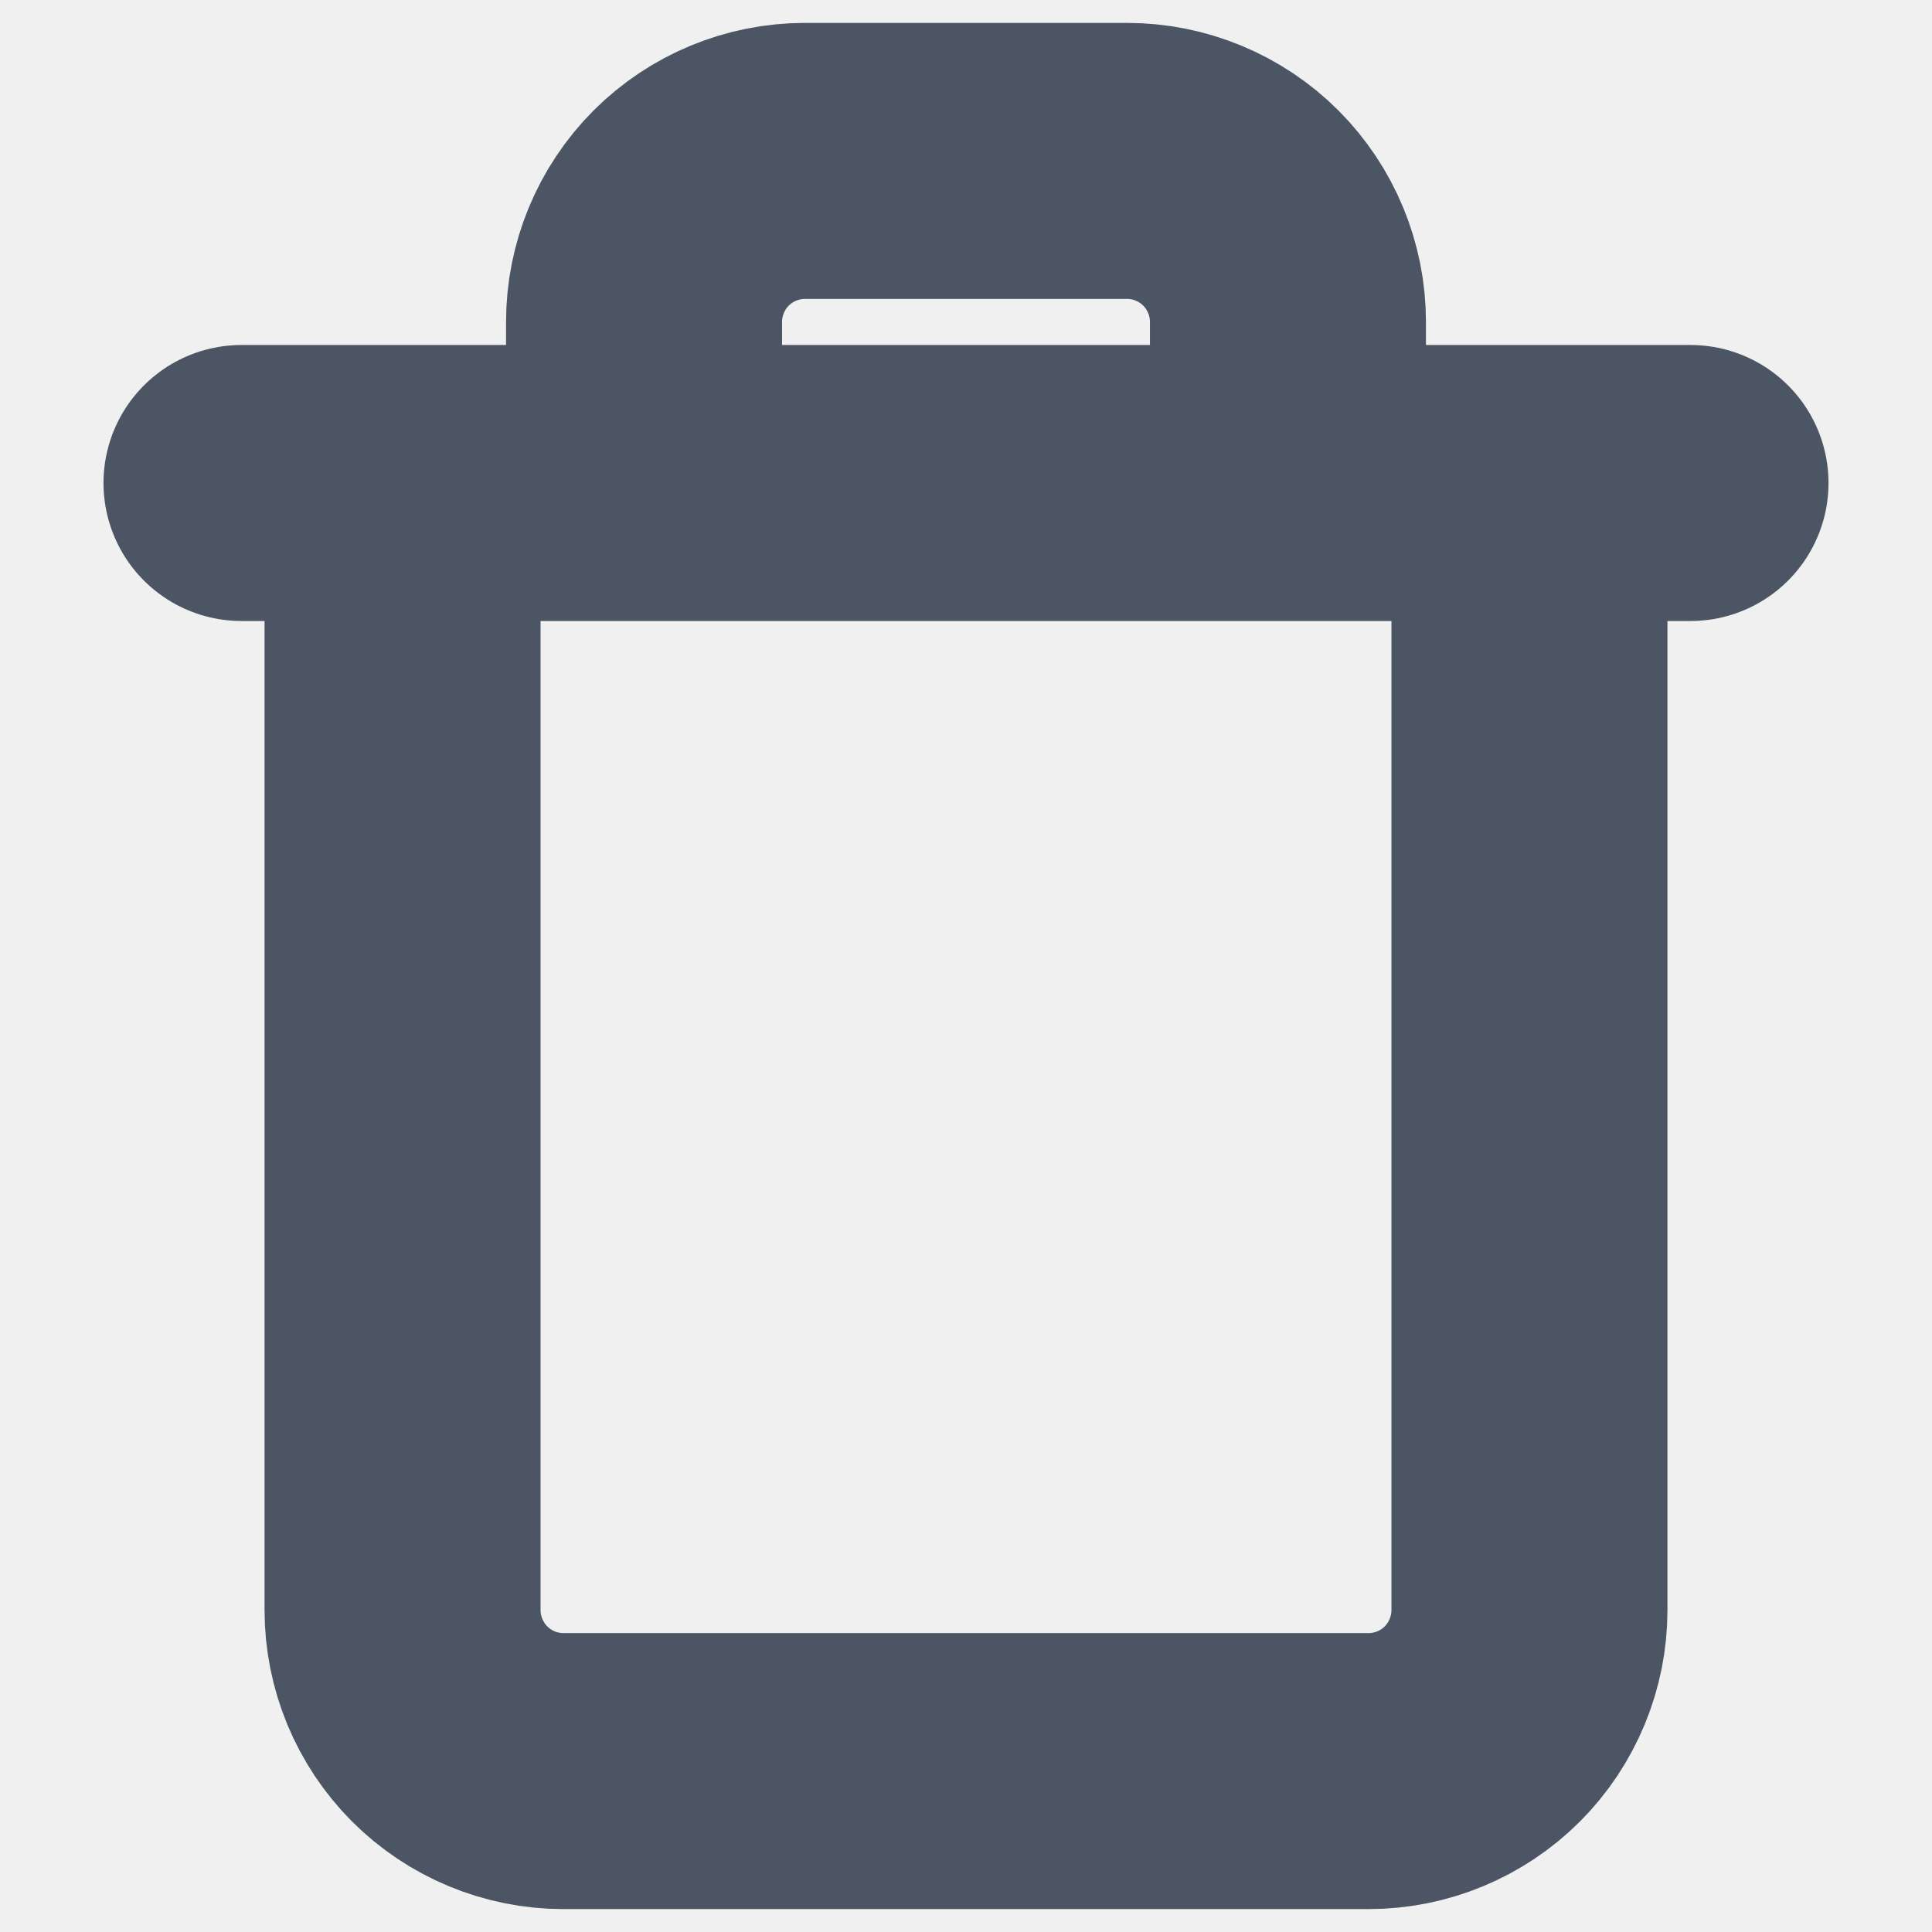
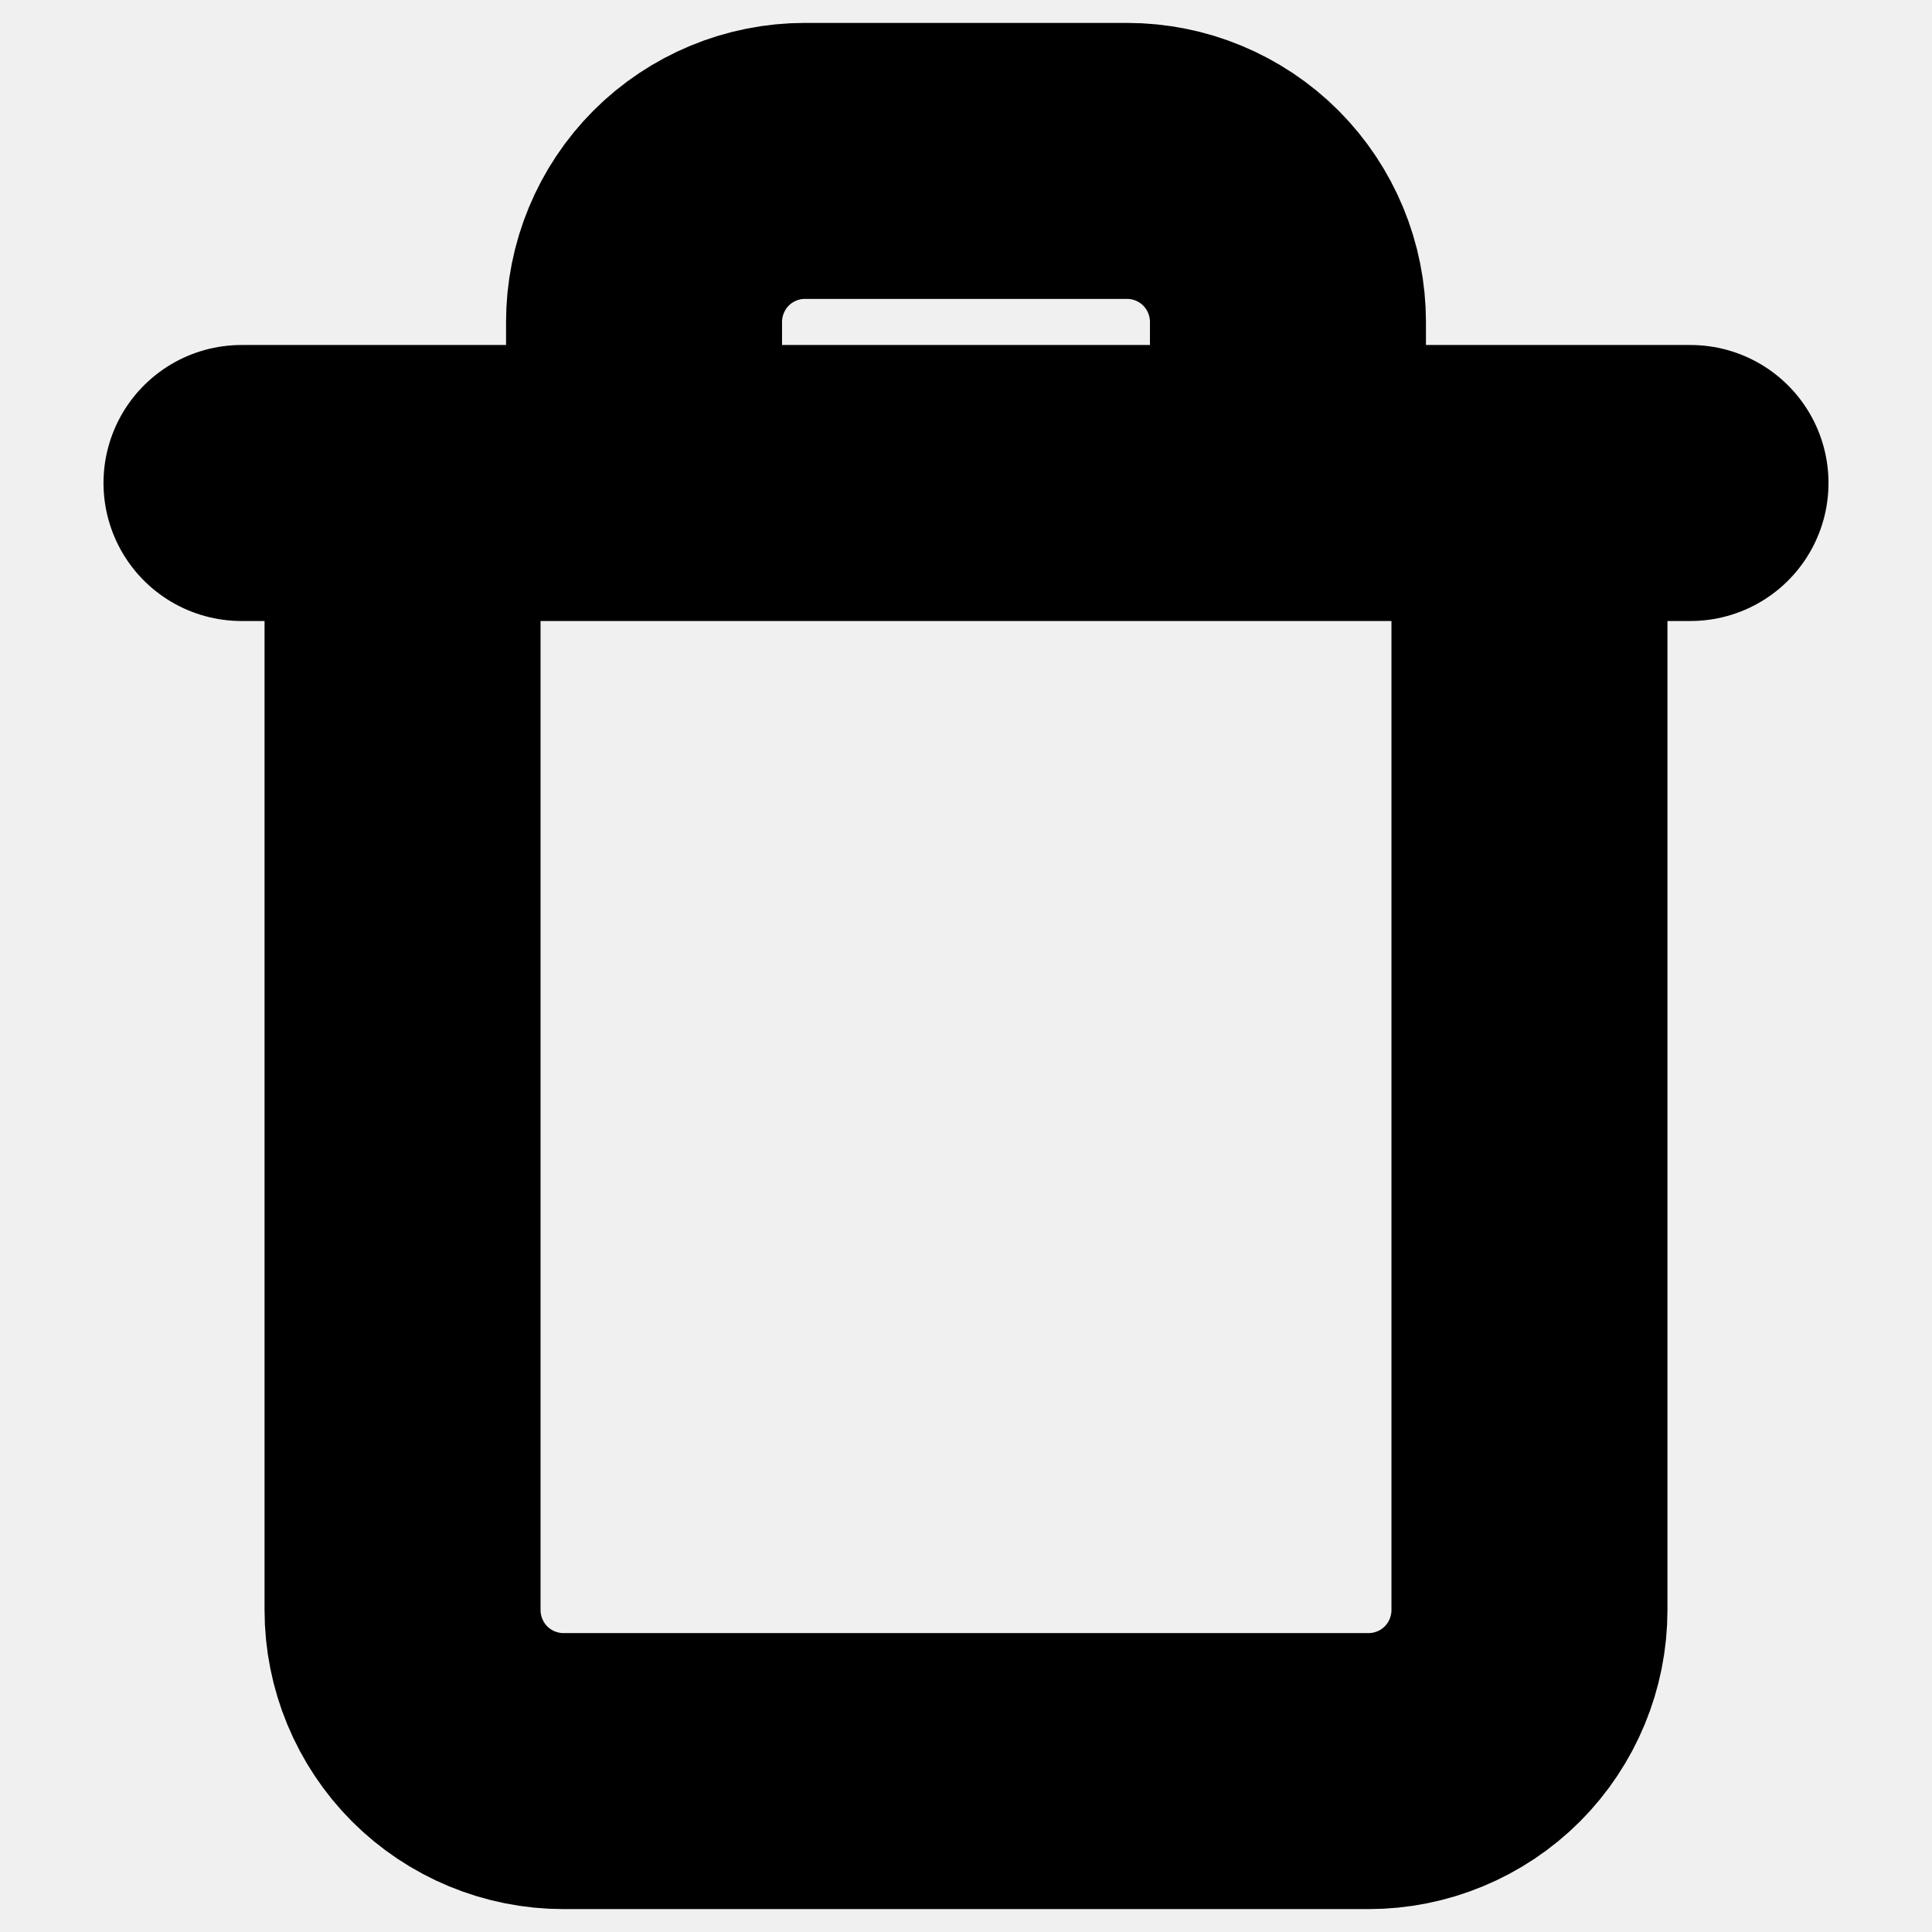
<svg xmlns="http://www.w3.org/2000/svg" width="14" height="14" viewBox="0 0 14 14" fill="none">
  <g clip-path="url(#clip0_4_511)">
-     <path d="M11.083 3.5V11.667C11.083 11.976 10.96 12.273 10.742 12.492C10.523 12.711 10.226 12.834 9.917 12.834H4.083C3.774 12.834 3.477 12.711 3.258 12.492C3.04 12.273 2.917 11.976 2.917 11.667V3.5M1.75 3.5H12.25M4.667 3.5V2.333C4.667 2.024 4.79 1.727 5.008 1.508C5.227 1.289 5.524 1.166 5.833 1.166H8.167C8.476 1.166 8.773 1.289 8.992 1.508C9.21 1.727 9.333 2.024 9.333 2.333V3.5" stroke="#4B5563" stroke-width="2" stroke-linecap="round" />
+     <path d="M11.083 3.5V11.667C11.083 11.976 10.96 12.273 10.742 12.492C10.523 12.711 10.226 12.834 9.917 12.834H4.083C3.774 12.834 3.477 12.711 3.258 12.492C3.04 12.273 2.917 11.976 2.917 11.667V3.5M1.75 3.5H12.25M4.667 3.5V2.333C4.667 2.024 4.79 1.727 5.008 1.508C5.227 1.289 5.524 1.166 5.833 1.166H8.167C8.476 1.166 8.773 1.289 8.992 1.508C9.21 1.727 9.333 2.024 9.333 2.333V3.5" stroke="currentColor" stroke-width="2" stroke-linecap="round" />
  </g>
  <defs>
    <clipPath id="clip0_4_511">
-       <rect width="14" height="14" fill="white" />
+       <rect width="14" height="14" fill="currentColor" />
    </clipPath>
  </defs>
</svg>
